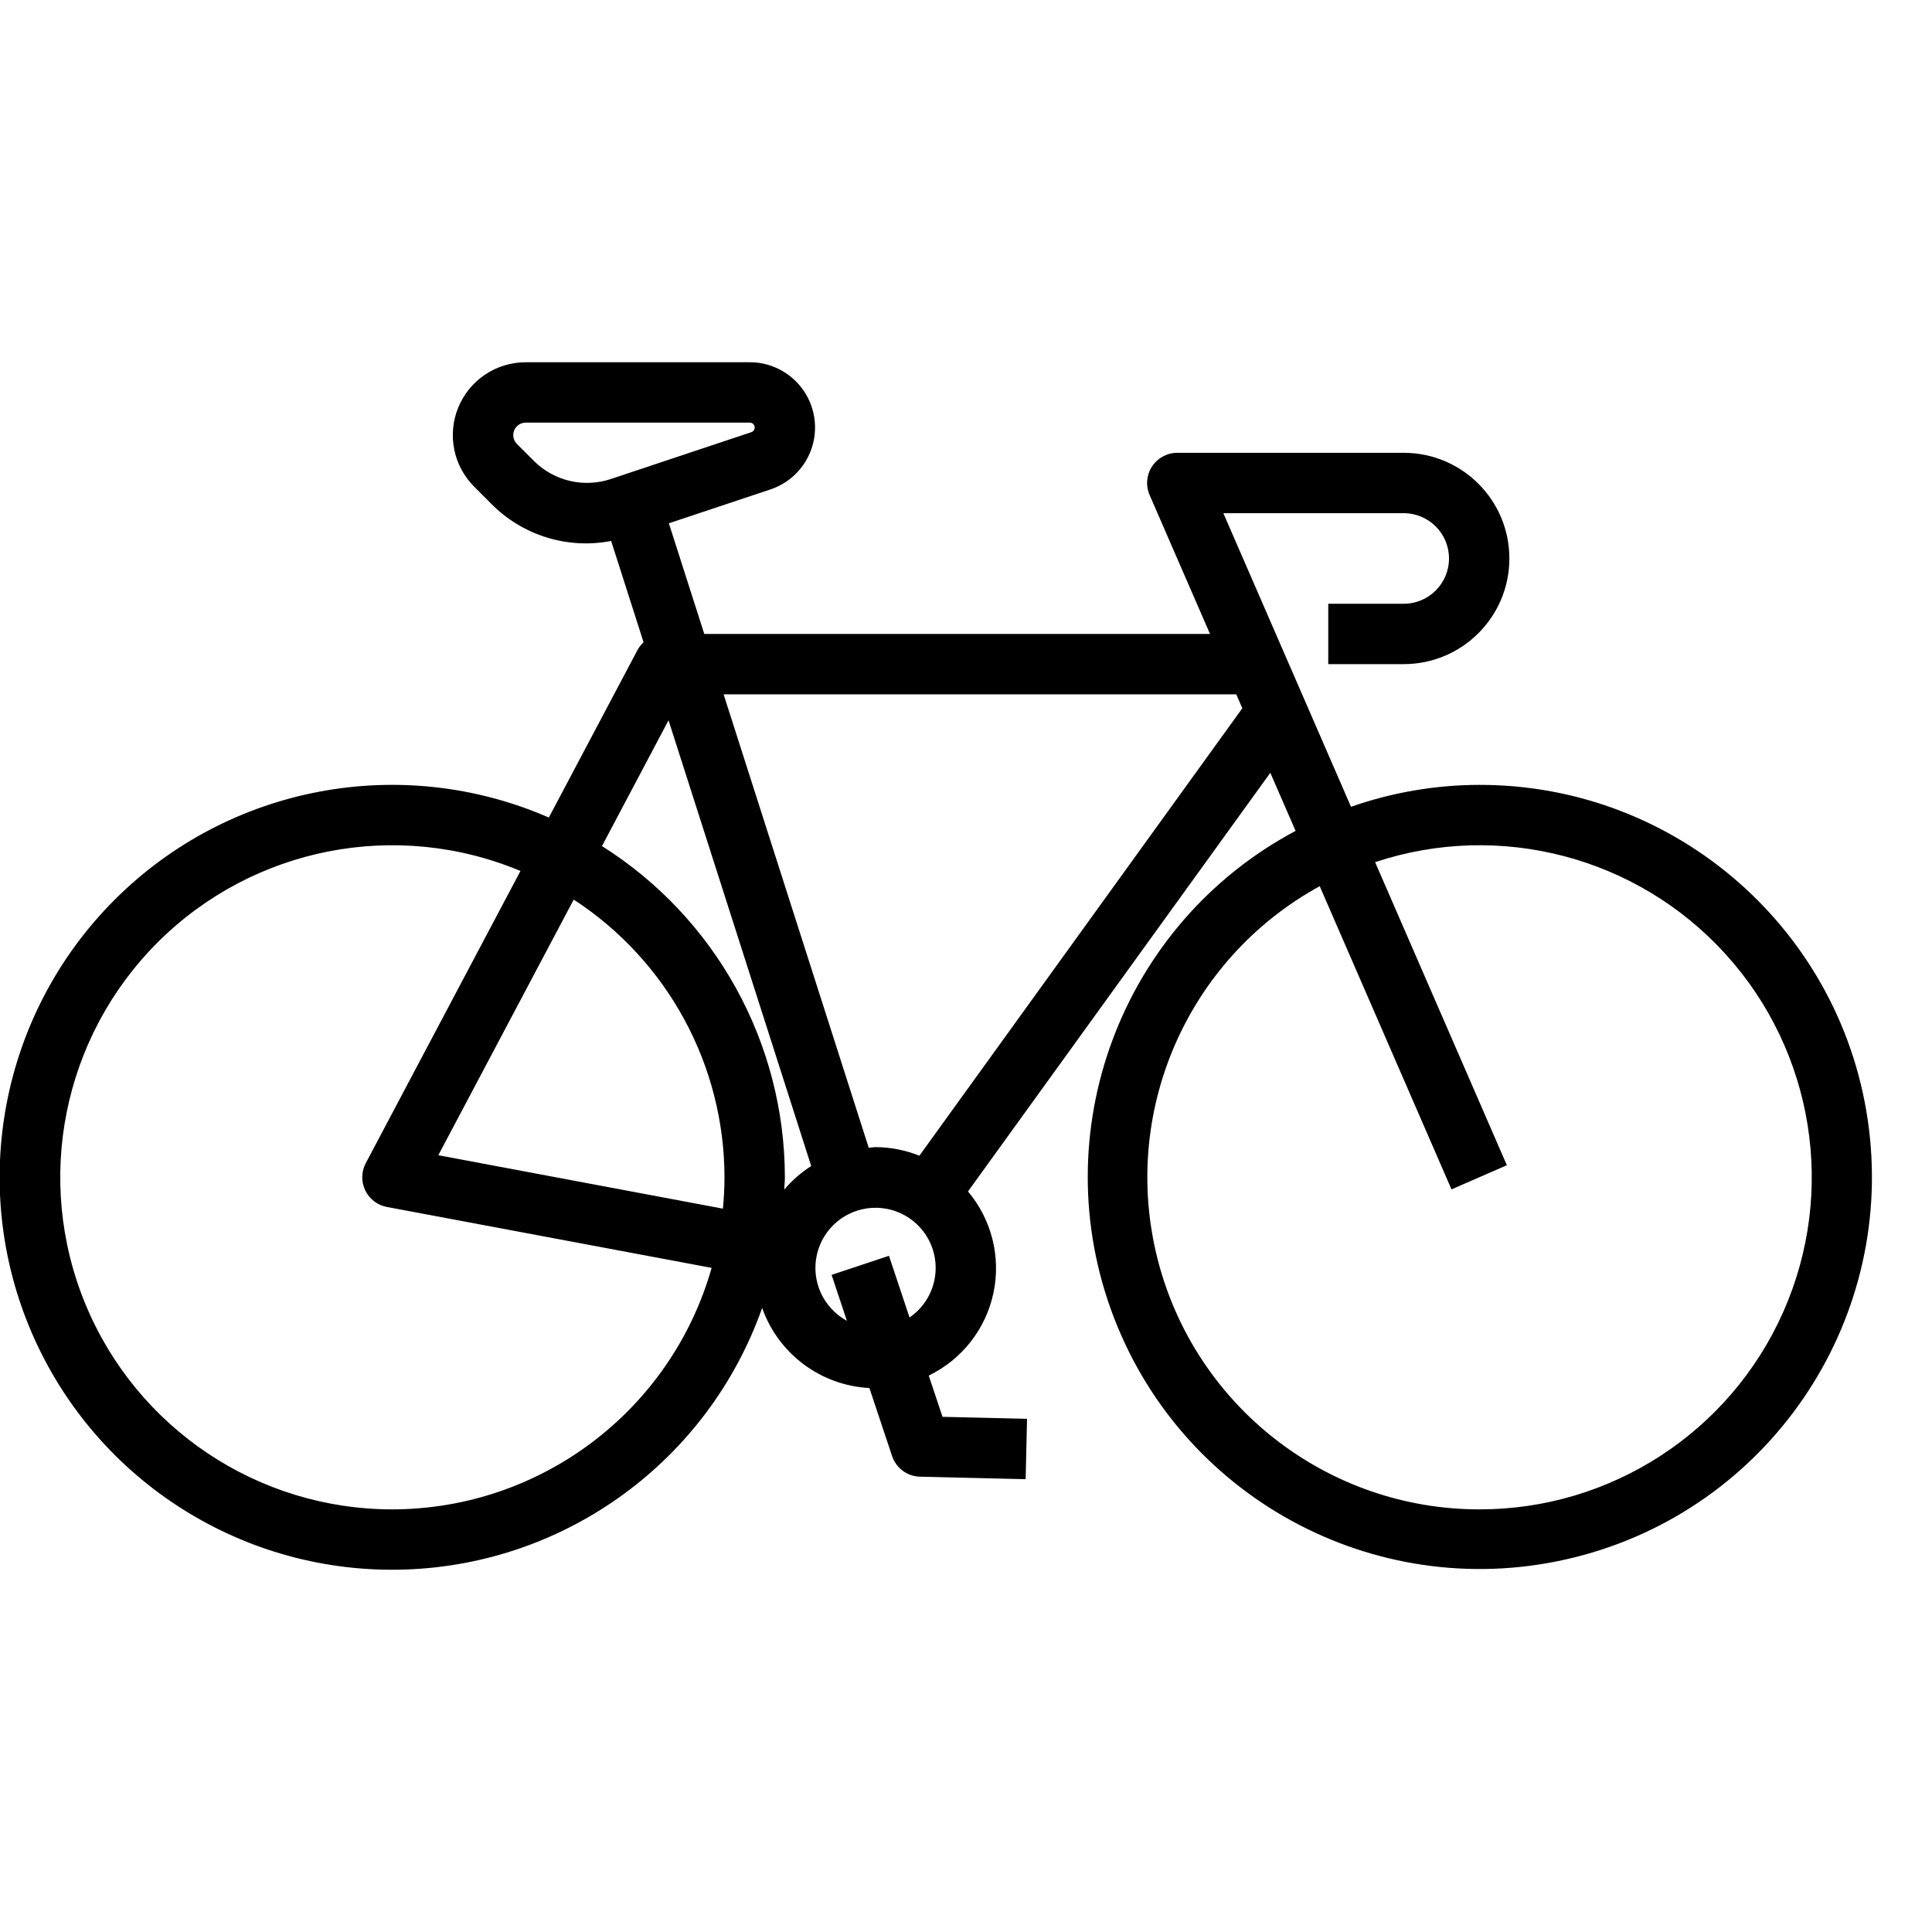
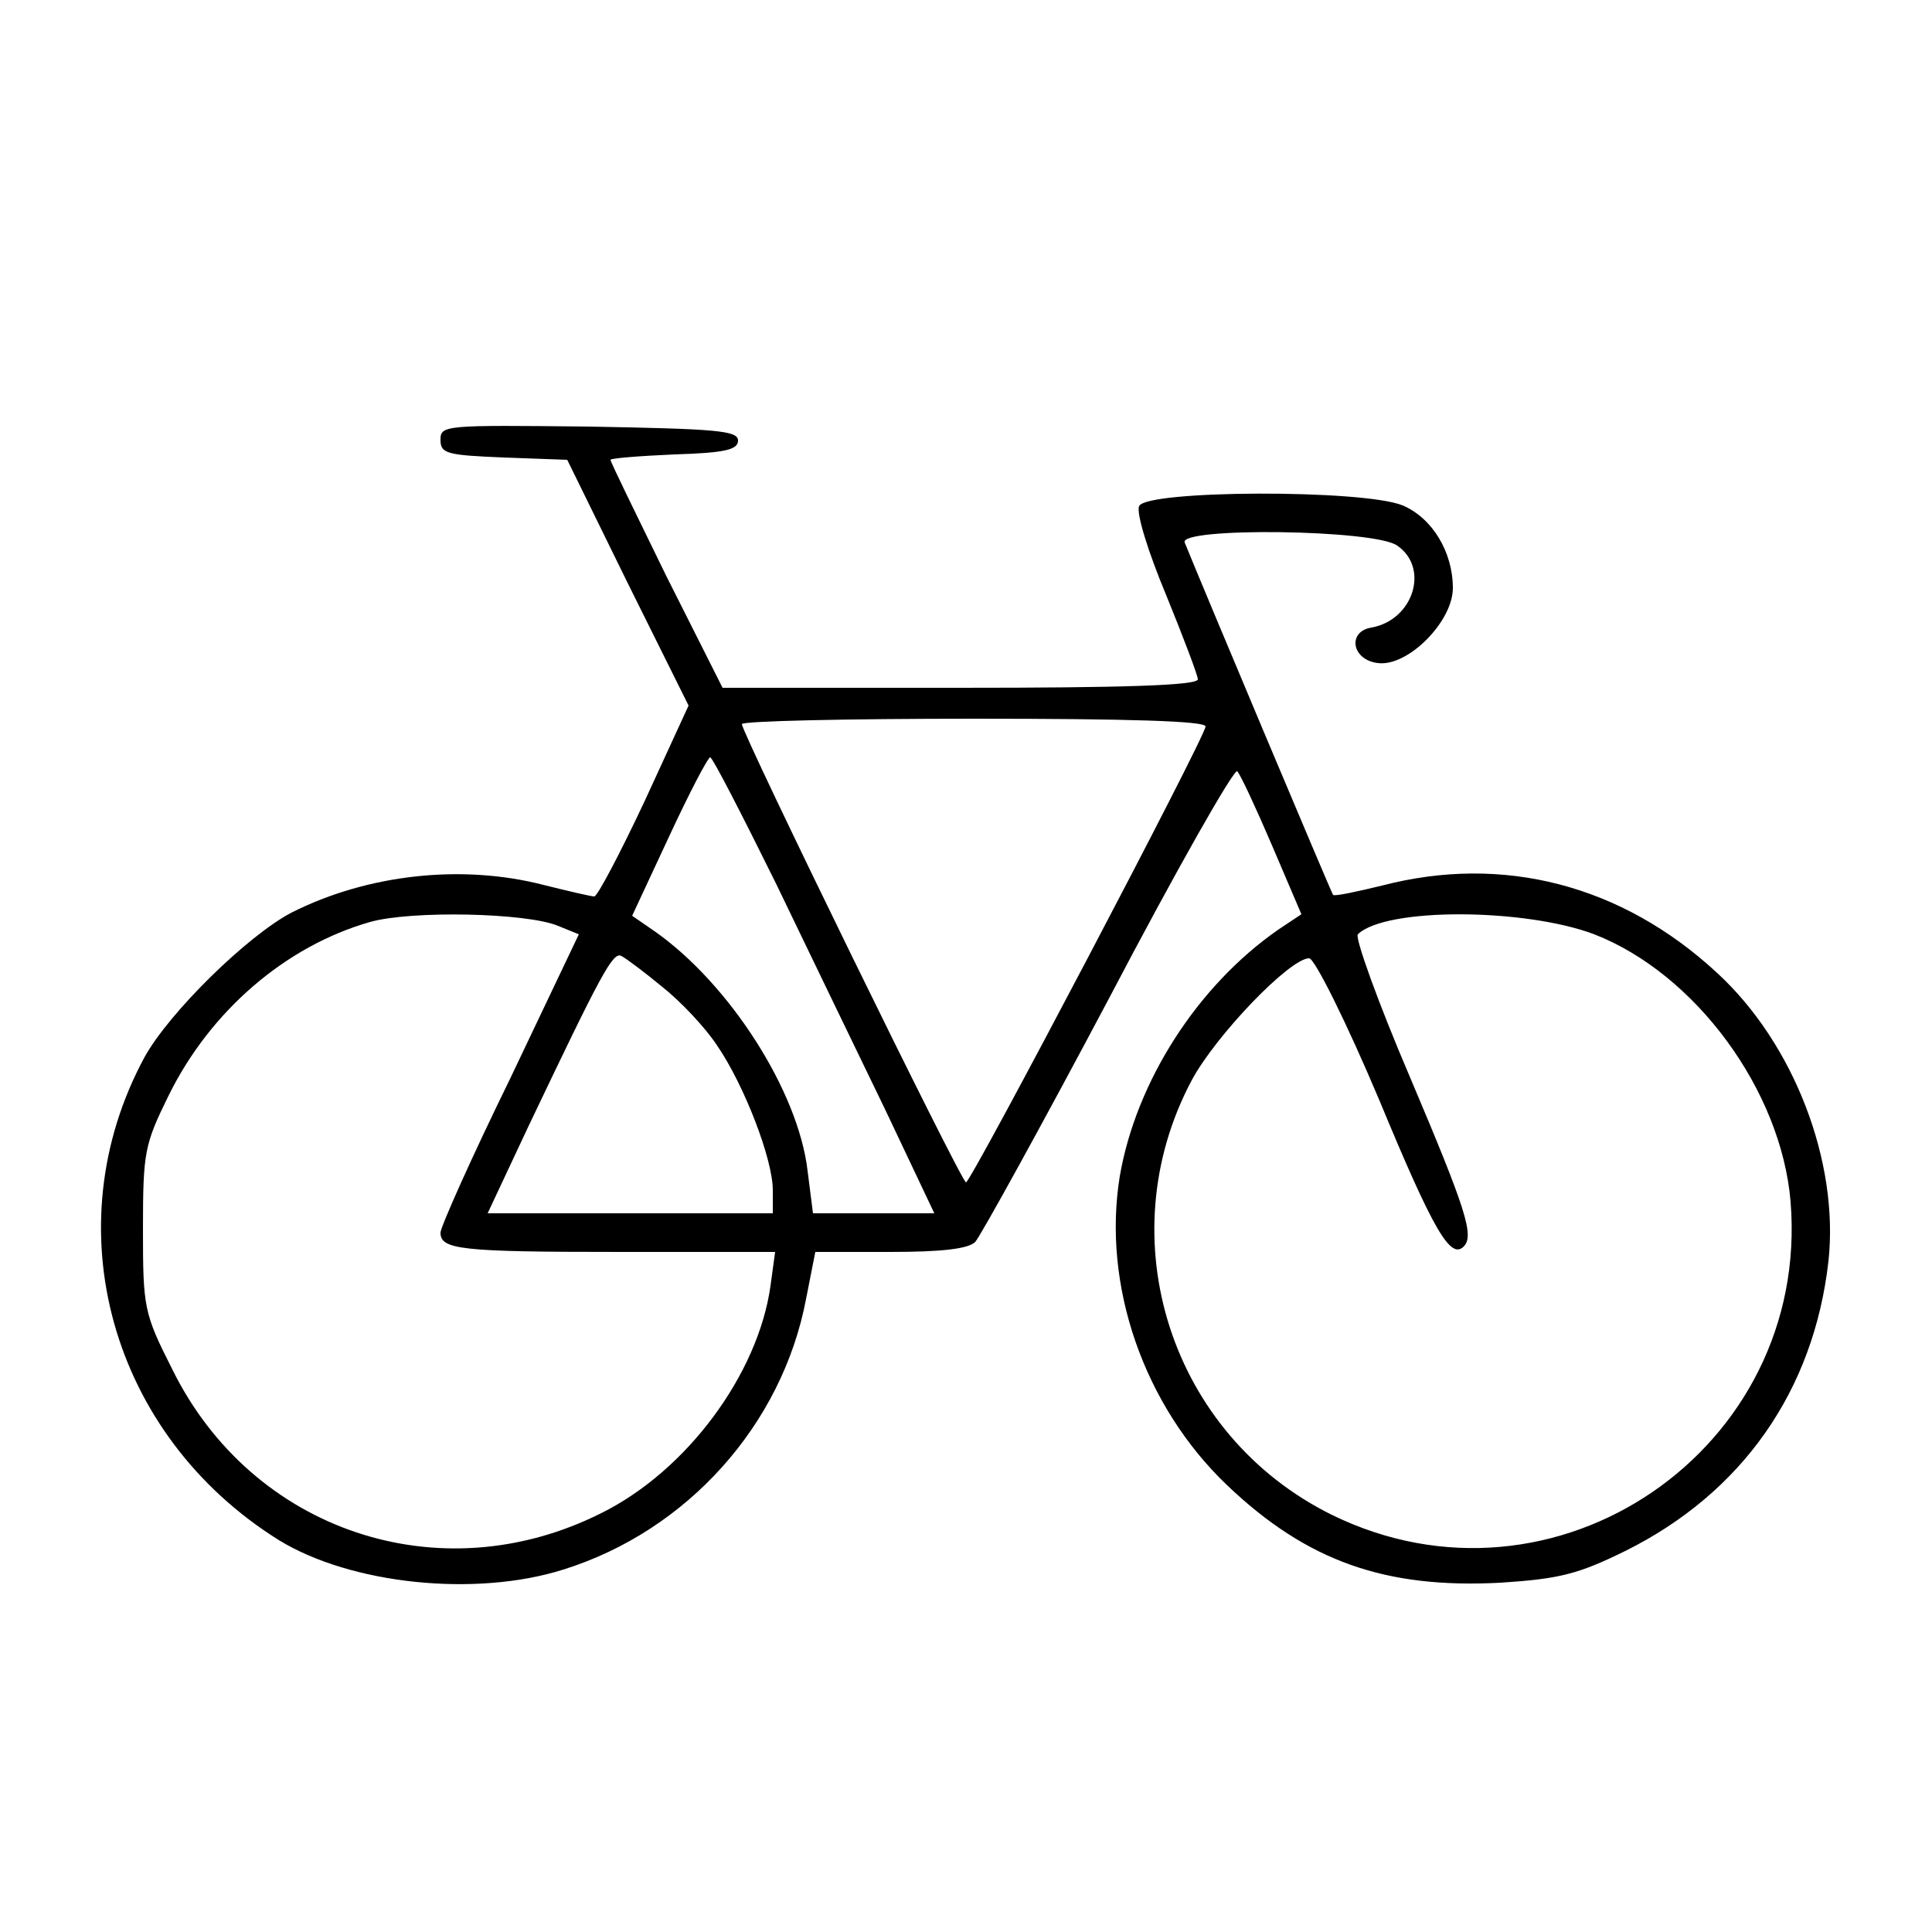
- <svg xmlns="http://www.w3.org/2000/svg" viewBox="0 0 64 64" width="512" height="512">
-   <g id="outline">
-     <path d="M49,26a12.933,12.933,0,0,0-4.246.726L40.525,17H46.5a1.5,1.5,0,0,1,0,3H44v2h2.5a3.5,3.5,0,0,0,0-7H39a1,1,0,0,0-.917,1.4l2,4.6H23.33l-1.173-3.665,3.364-1.122A2.162,2.162,0,0,0,24.838,12H17.414a2.414,2.414,0,0,0-1.707,4.121l.569.569a4.4,4.4,0,0,0,3.969,1.23l1.074,3.356a.977.977,0,0,0-.2.256l-2.938,5.55a13,13,0,1,0,7.066,16.245A3.986,3.986,0,0,0,28.8,45.98l.751,2.253a1,1,0,0,0,.925.684l3.5.083.046-2-2.8-.066-.456-1.366a3.95,3.95,0,0,0,1.3-6.1L42.081,25.6l.837,1.924A12.987,12.987,0,1,0,49,26ZM20.22,15.873a2.493,2.493,0,0,1-2.53-.6l-.569-.569A.414.414,0,0,1,17.414,14h7.424a.162.162,0,0,1,.051.316ZM13,50a11,11,0,1,1,4.241-21.148l-5.125,9.68a1,1,0,0,0,.7,1.45L23.574,42A11.012,11.012,0,0,1,13,50Zm10.947-9.962-9.427-1.77L19.005,29.8A11,11,0,0,1,24,39C24,39.35,23.98,39.7,23.947,40.038Zm2.032-.631c.005-.136.021-.27.021-.407a12.991,12.991,0,0,0-6.059-10.973l2.205-4.166,4.726,14.765A3.986,3.986,0,0,0,25.979,39.407Zm4.152,4.24L29.448,41.6l-1.9.632.506,1.52a1.992,1.992,0,1,1,2.073-.106Zm.325-5.363A3.966,3.966,0,0,0,29,38c-.076,0-.147.018-.222.022L23.97,23H40.953l.2.463ZM49,50a11,11,0,0,1-5.283-20.644L48.083,39.4l1.834-.8-4.365-10.04A11,11,0,1,1,49,50Z" />
+ <svg xmlns="http://www.w3.org/2000/svg" version="1.0" width="250pt" height="250pt" viewBox="0 0 250 250" preserveAspectRatio="xMidYMid meet">
+   <g transform="translate(0,250) scale(0.1,-0.1)" fill="#000000" stroke="none">
+     <path d="M570 1931 c0 -18 8 -20 82 -23 l82 -3 78 -159 79 -159 -57 -124 c-32 -68 -61 -123 -65 -123 -4 0 -34 7 -66 15 -105 27 -227 14 -326 -36 -57 -30 -158 -129 -190 -187 -119 -220 -44 -489 174 -625 93 -57 254 -74 368 -38 160 50 283 187 314 350 l12 61 97 0 c67 0 101 4 110 13 7 8 85 149 173 315 87 166 162 298 166 294 4 -4 24 -47 45 -96 l38 -89 -30 -20 c-105 -73 -184 -197 -205 -319 -23 -141 31 -297 139 -400 103 -98 204 -134 354 -126 76 5 100 11 161 41 151 75 244 207 263 375 14 129 -45 282 -144 373 -123 114 -277 154 -434 113 -33 -8 -61 -14 -63 -12 -2 2 -174 411 -192 456 -8 20 246 17 275 -4 42 -29 21 -96 -33 -106 -32 -5 -26 -42 8 -46 39 -5 97 54 97 97 0 47 -27 91 -65 107 -51 21 -333 20 -341 -1 -4 -9 12 -60 35 -115 22 -54 41 -104 41 -109 0 -8 -97 -11 -308 -11 l-307 0 -73 145 c-39 80 -72 147 -72 150 0 2 37 5 83 7 65 2 82 6 82 18 0 13 -29 15 -192 18 -187 2 -193 2 -193 -17z m990 -371 c0 -13 -303 -589 -310 -590 -6 0 -290 581 -290 593 0 4 135 7 300 7 201 0 300 -3 300 -10z m-556 -203 c43 -89 107 -222 142 -294 l63 -133 -78 0 -79 0 -7 55 c-12 103 -101 242 -198 310 l-29 20 48 103 c26 56 50 102 53 102 3 0 41 -74 85 -163z m-282 -55 l27 -11 -89 -187 c-50 -102 -90 -192 -90 -199 0 -22 26 -25 232 -25 l201 0 -6 -44 c-16 -114 -108 -239 -219 -294 -209 -105 -452 -23 -555 186 -37 73 -38 80 -38 182 0 99 2 109 33 172 54 110 152 194 261 225 53 15 202 12 243 -5z m1341 -11 c131 -51 242 -202 254 -346 26 -320 -305 -547 -594 -405 -208 103 -290 357 -181 562 31 58 127 158 152 158 7 0 48 -82 91 -184 70 -169 92 -206 109 -189 14 14 3 48 -69 218 -42 98 -72 182 -68 186 36 35 216 34 306 0z m-1206 -68 c24 -19 56 -53 71 -76 35 -51 72 -147 72 -187 l0 -30 -185 0 -184 0 53 113 c93 195 109 226 120 220 6 -3 30 -21 53 -40z" />
  </g>
</svg>
